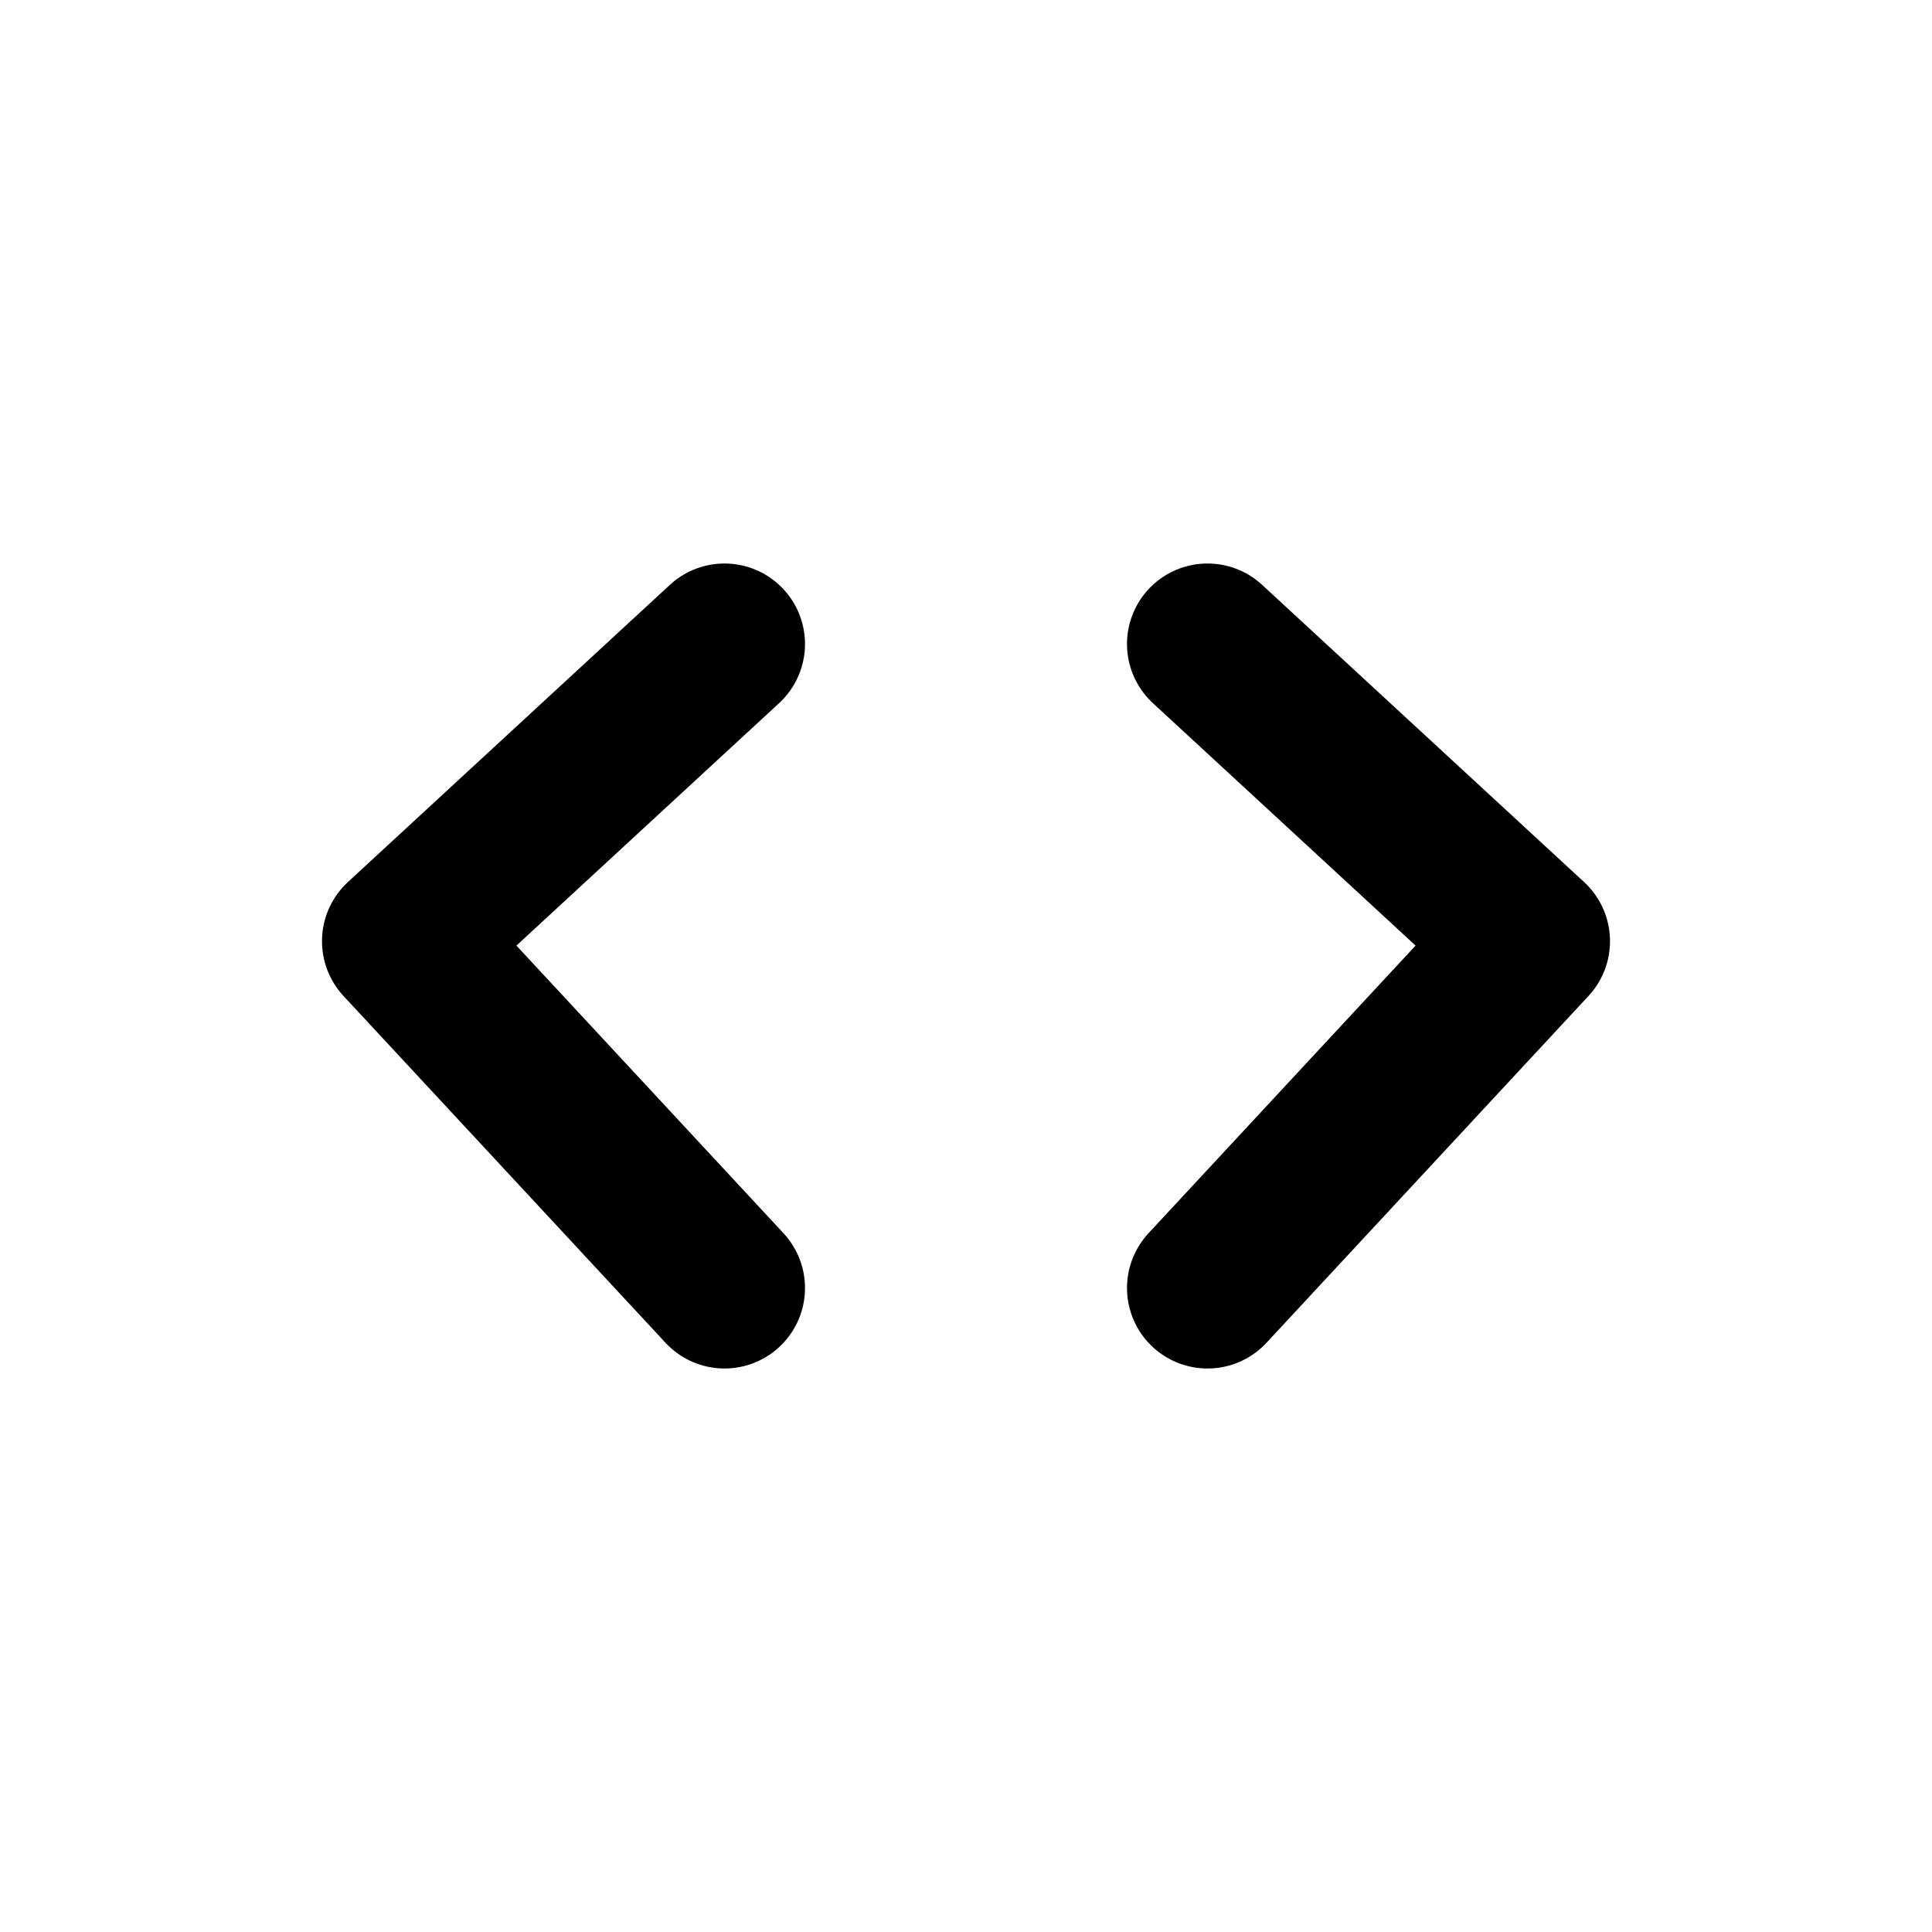
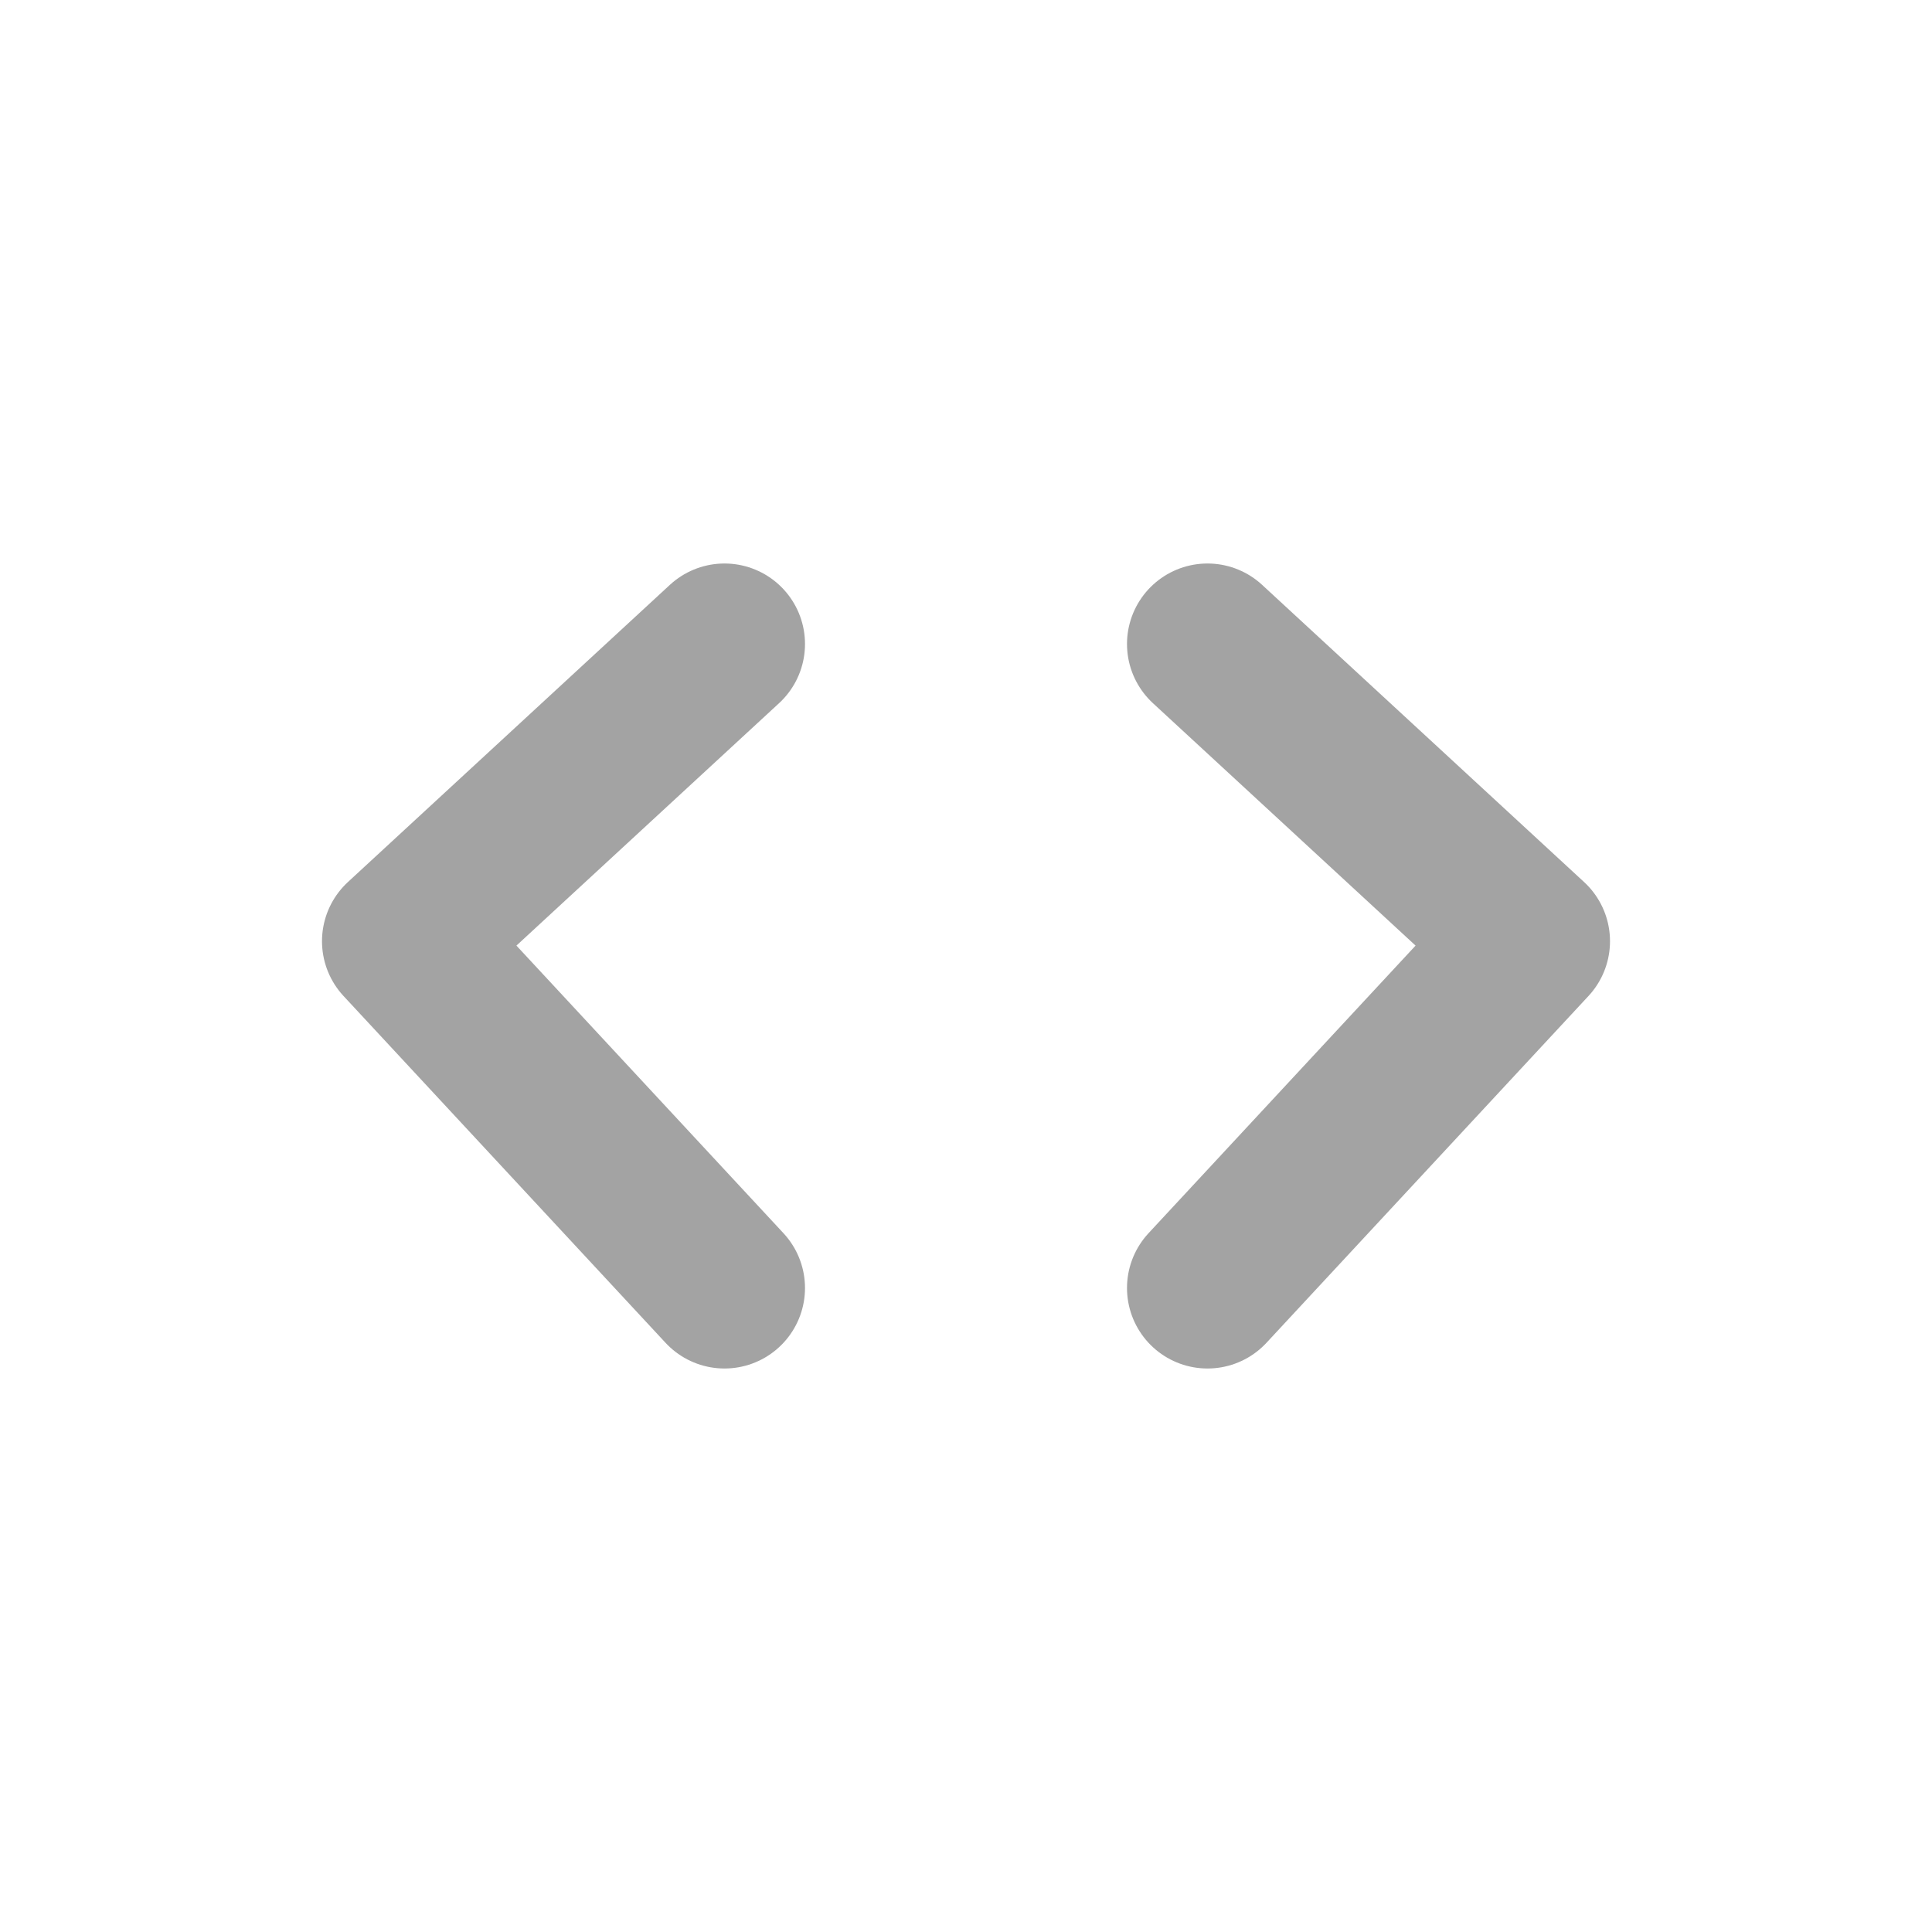
<svg xmlns="http://www.w3.org/2000/svg" width="800px" height="800px" viewBox="0 0 24 24" fill="none">
-   <path d="M9 8L5 11.692L9 16M15 8L19 11.692L15 16" stroke="#000000" stroke-width="2" stroke-linecap="round" stroke-linejoin="round" />
+   <path d="M9 8L5 11.692L9 16M15 8L19 11.692L15 16" stroke="#a3a3a3" stroke-width="2" stroke-linecap="round" stroke-linejoin="round" />
</svg>
